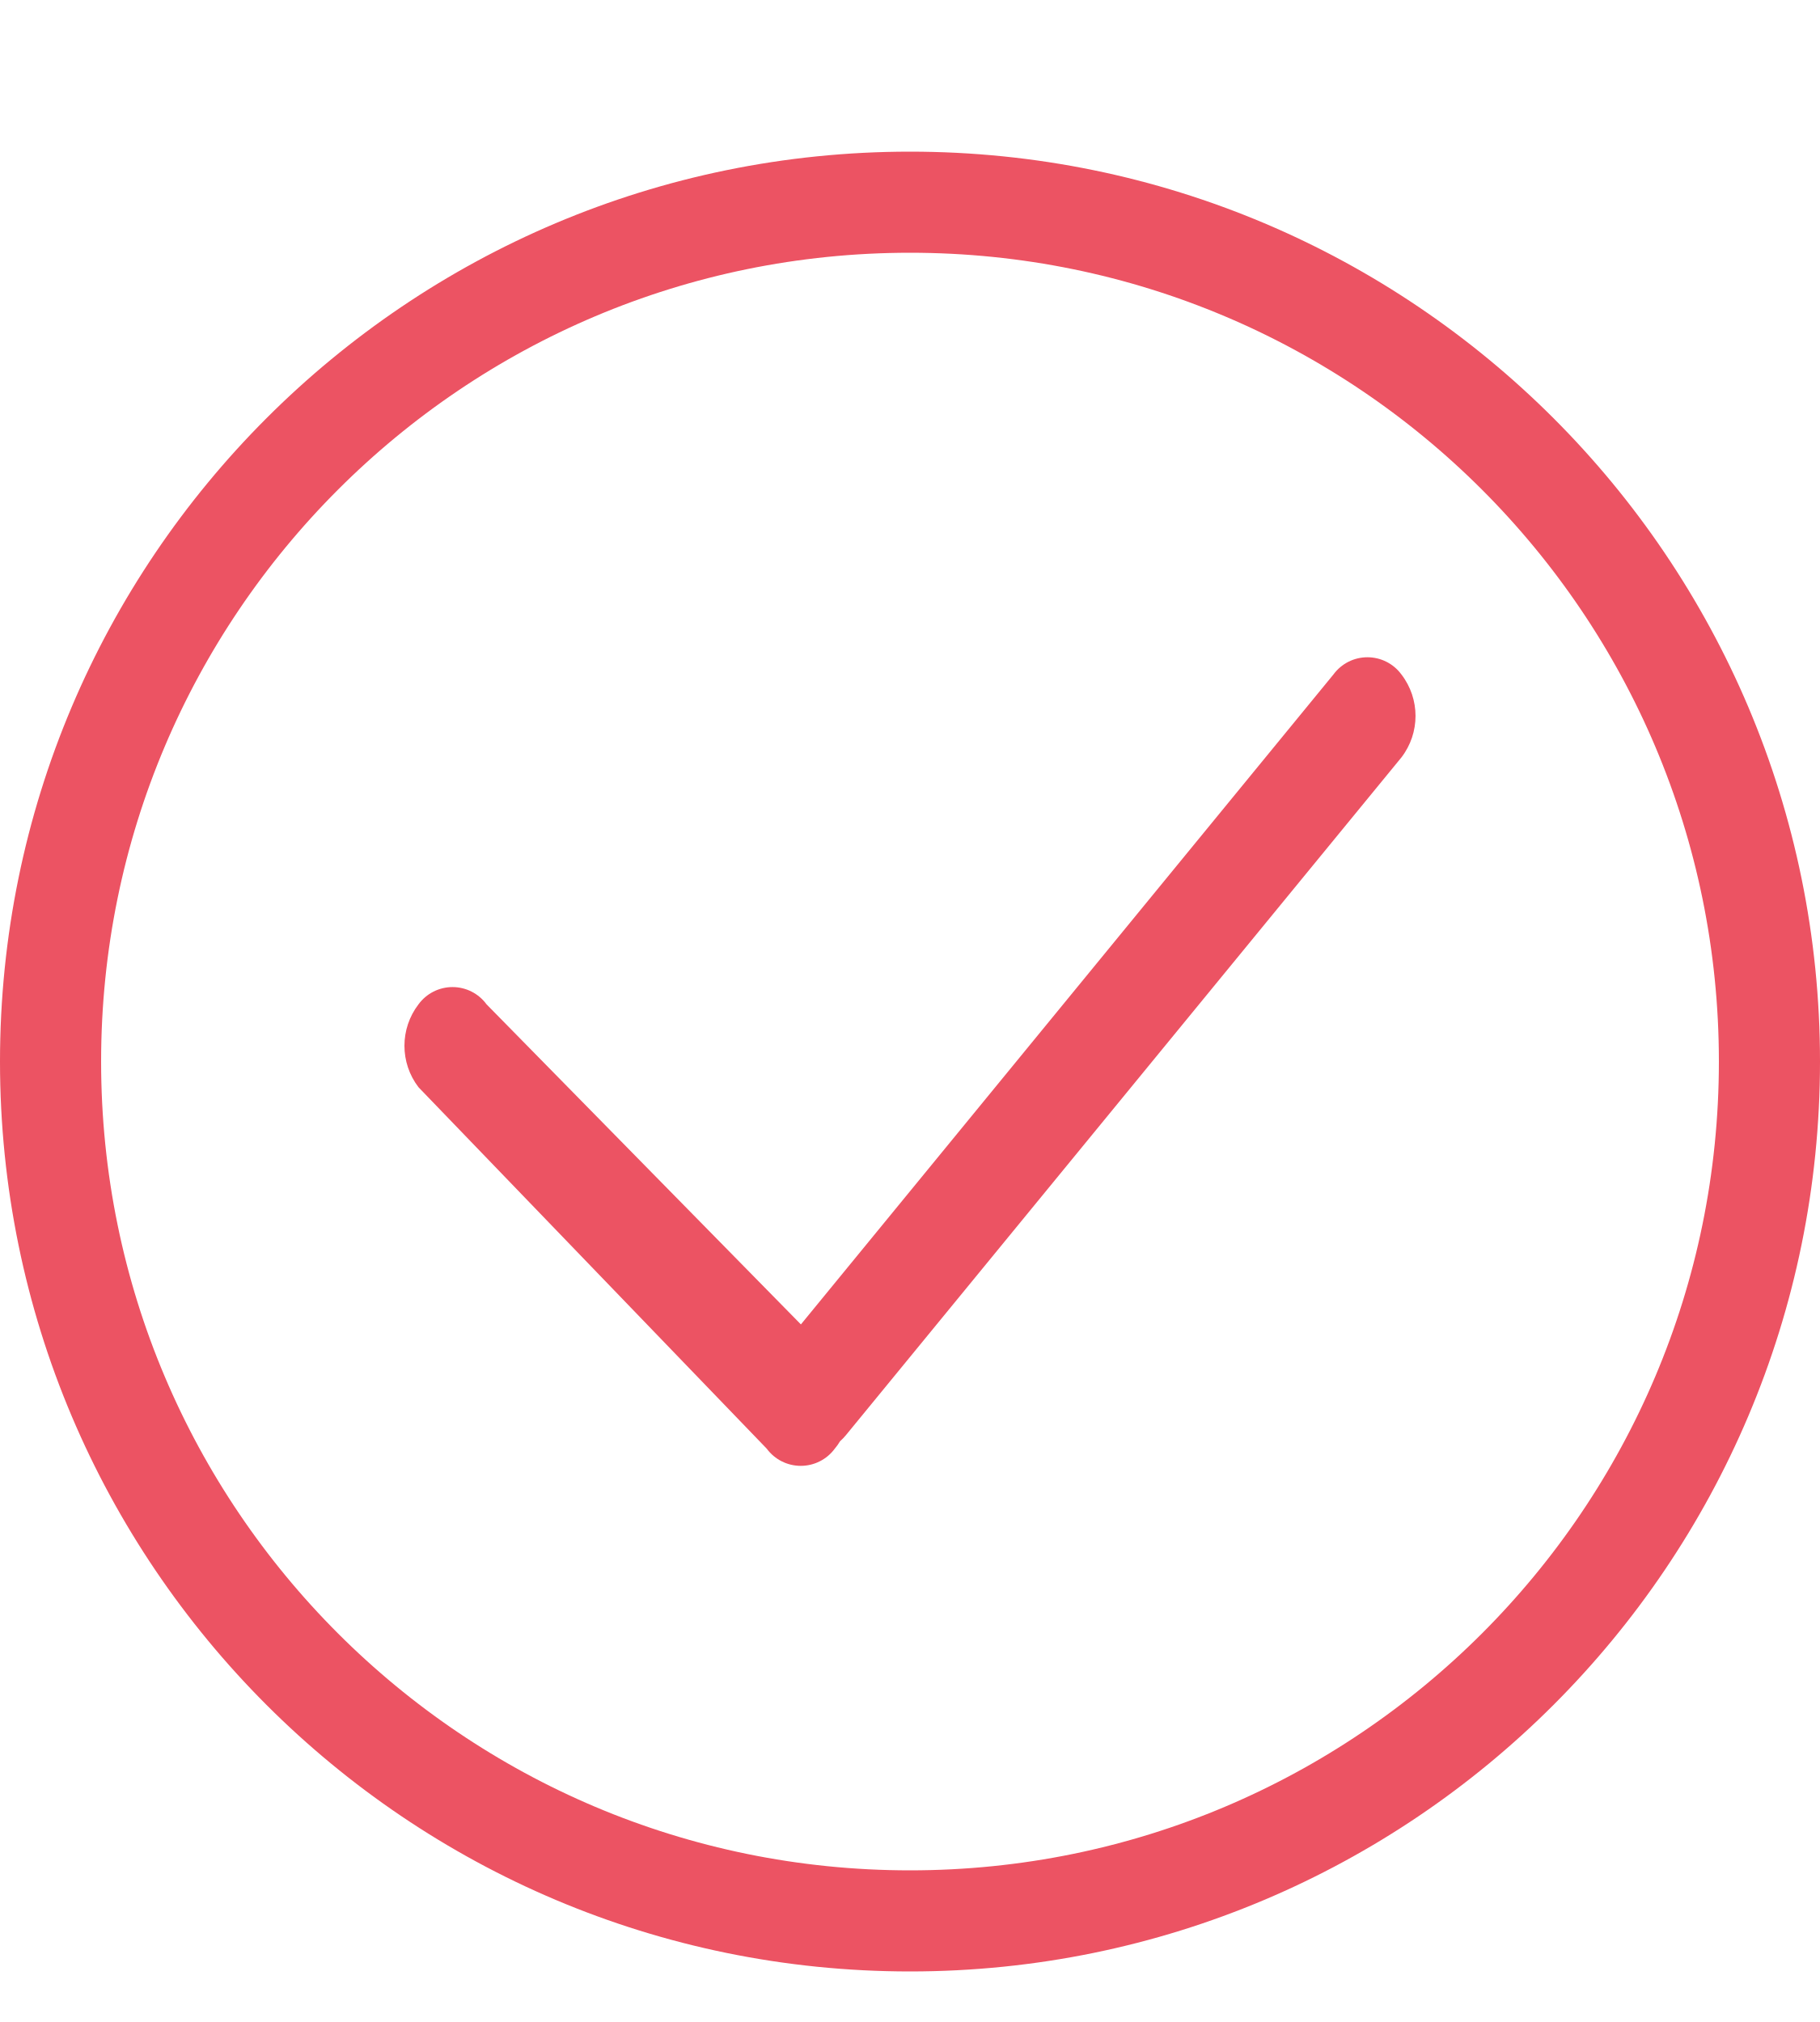
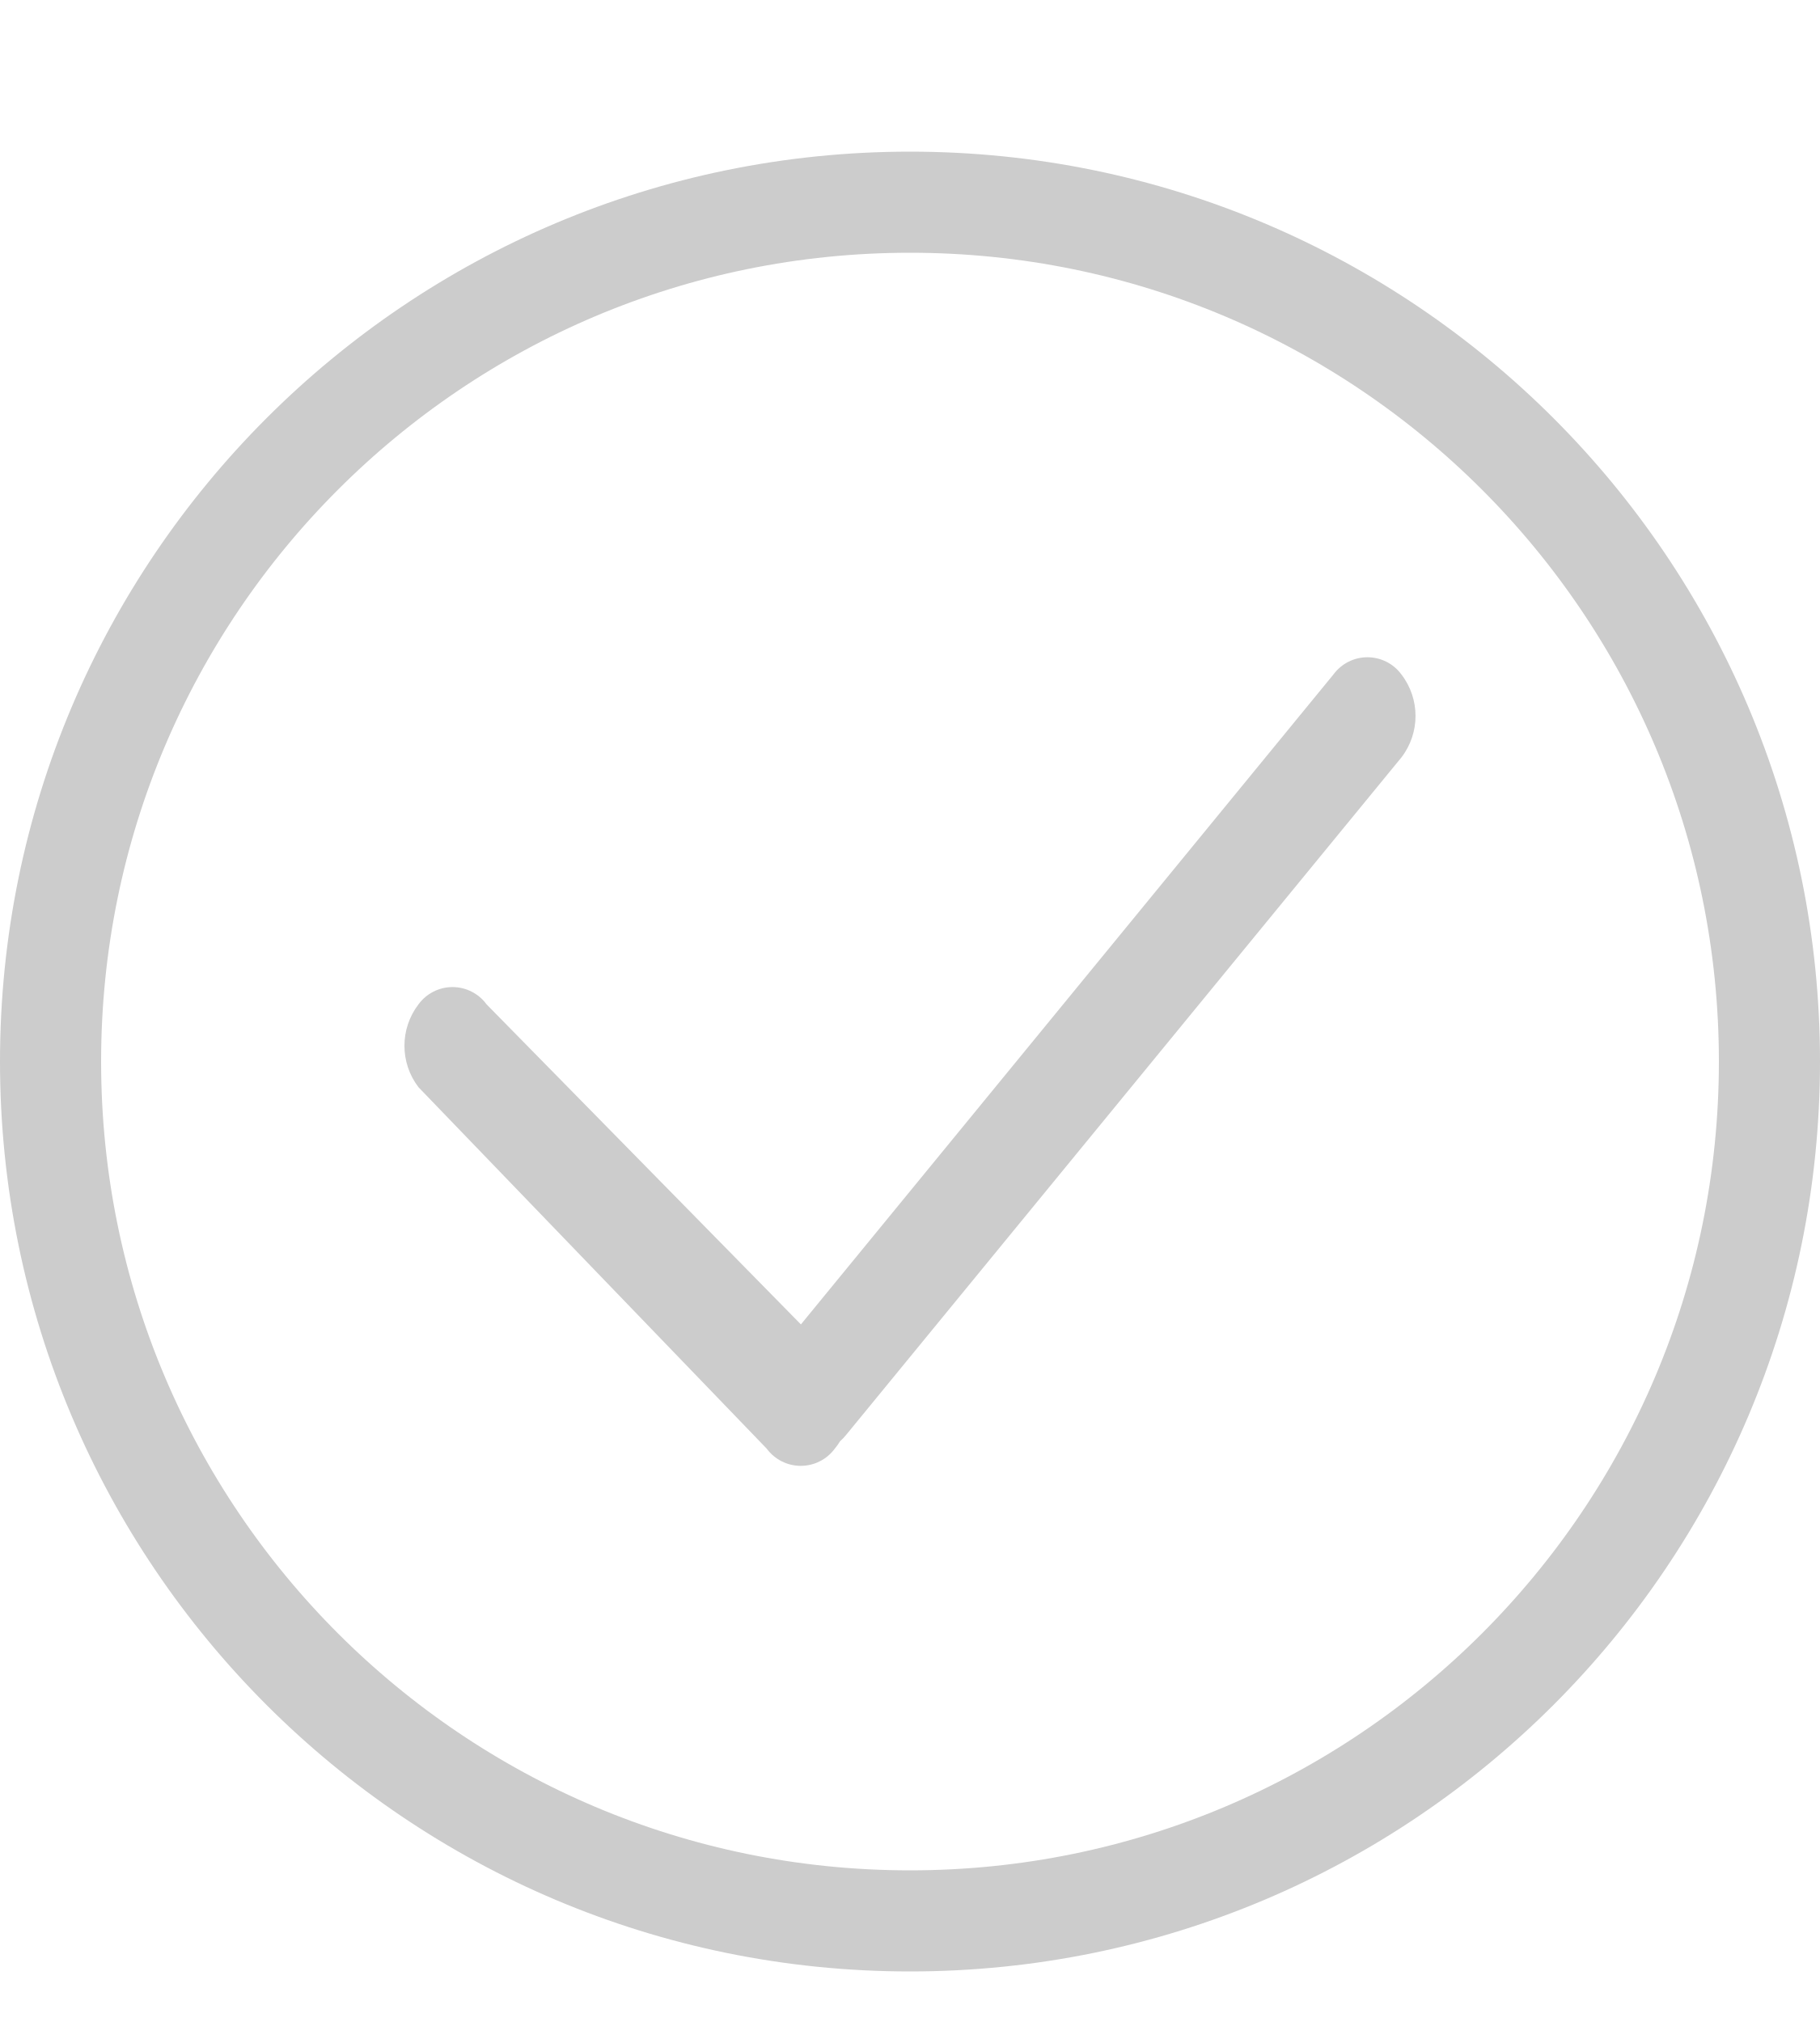
<svg xmlns="http://www.w3.org/2000/svg" height="20" viewBox="0 0 18 20" width="18">
  <clipPath id="a">
    <path d="m0-1h18v22h-18z" />
  </clipPath>
  <g clip-path="url(#a)" transform="translate(0 1)">
-     <g fill="none" stroke="#ec5363" transform="translate(0 .5)">
+     <g fill="none" stroke="#ccc" transform="translate(0 .5)">
      <circle cx="9" cy="9" r="9" stroke="none" />
      <circle cx="9" cy="9" fill="none" r="8.5" />
    </g>
-     <path d="m635.595 831.557a.674.674 0 0 1 0-.82.417.417 0 0 1 .673 0l3.109 3.166 5.267-6.429a.417.417 0 0 1 .672 0 .673.673 0 0 1 0 .821l-5.491 6.7a.526.526 0 0 1 -.061.064.546.546 0 0 1 -.052.073.418.418 0 0 1 -.673 0z" fill="#ec5363" transform="translate(-631.456 -821.803)" />
+     <path d="m635.595 831.557a.674.674 0 0 1 0-.82.417.417 0 0 1 .673 0l3.109 3.166 5.267-6.429a.417.417 0 0 1 .672 0 .673.673 0 0 1 0 .821l-5.491 6.7a.526.526 0 0 1 -.061.064.546.546 0 0 1 -.052.073.418.418 0 0 1 -.673 0z" fill="#ccc" transform="translate(-631.456 -821.803)" />
  </g>
</svg>
